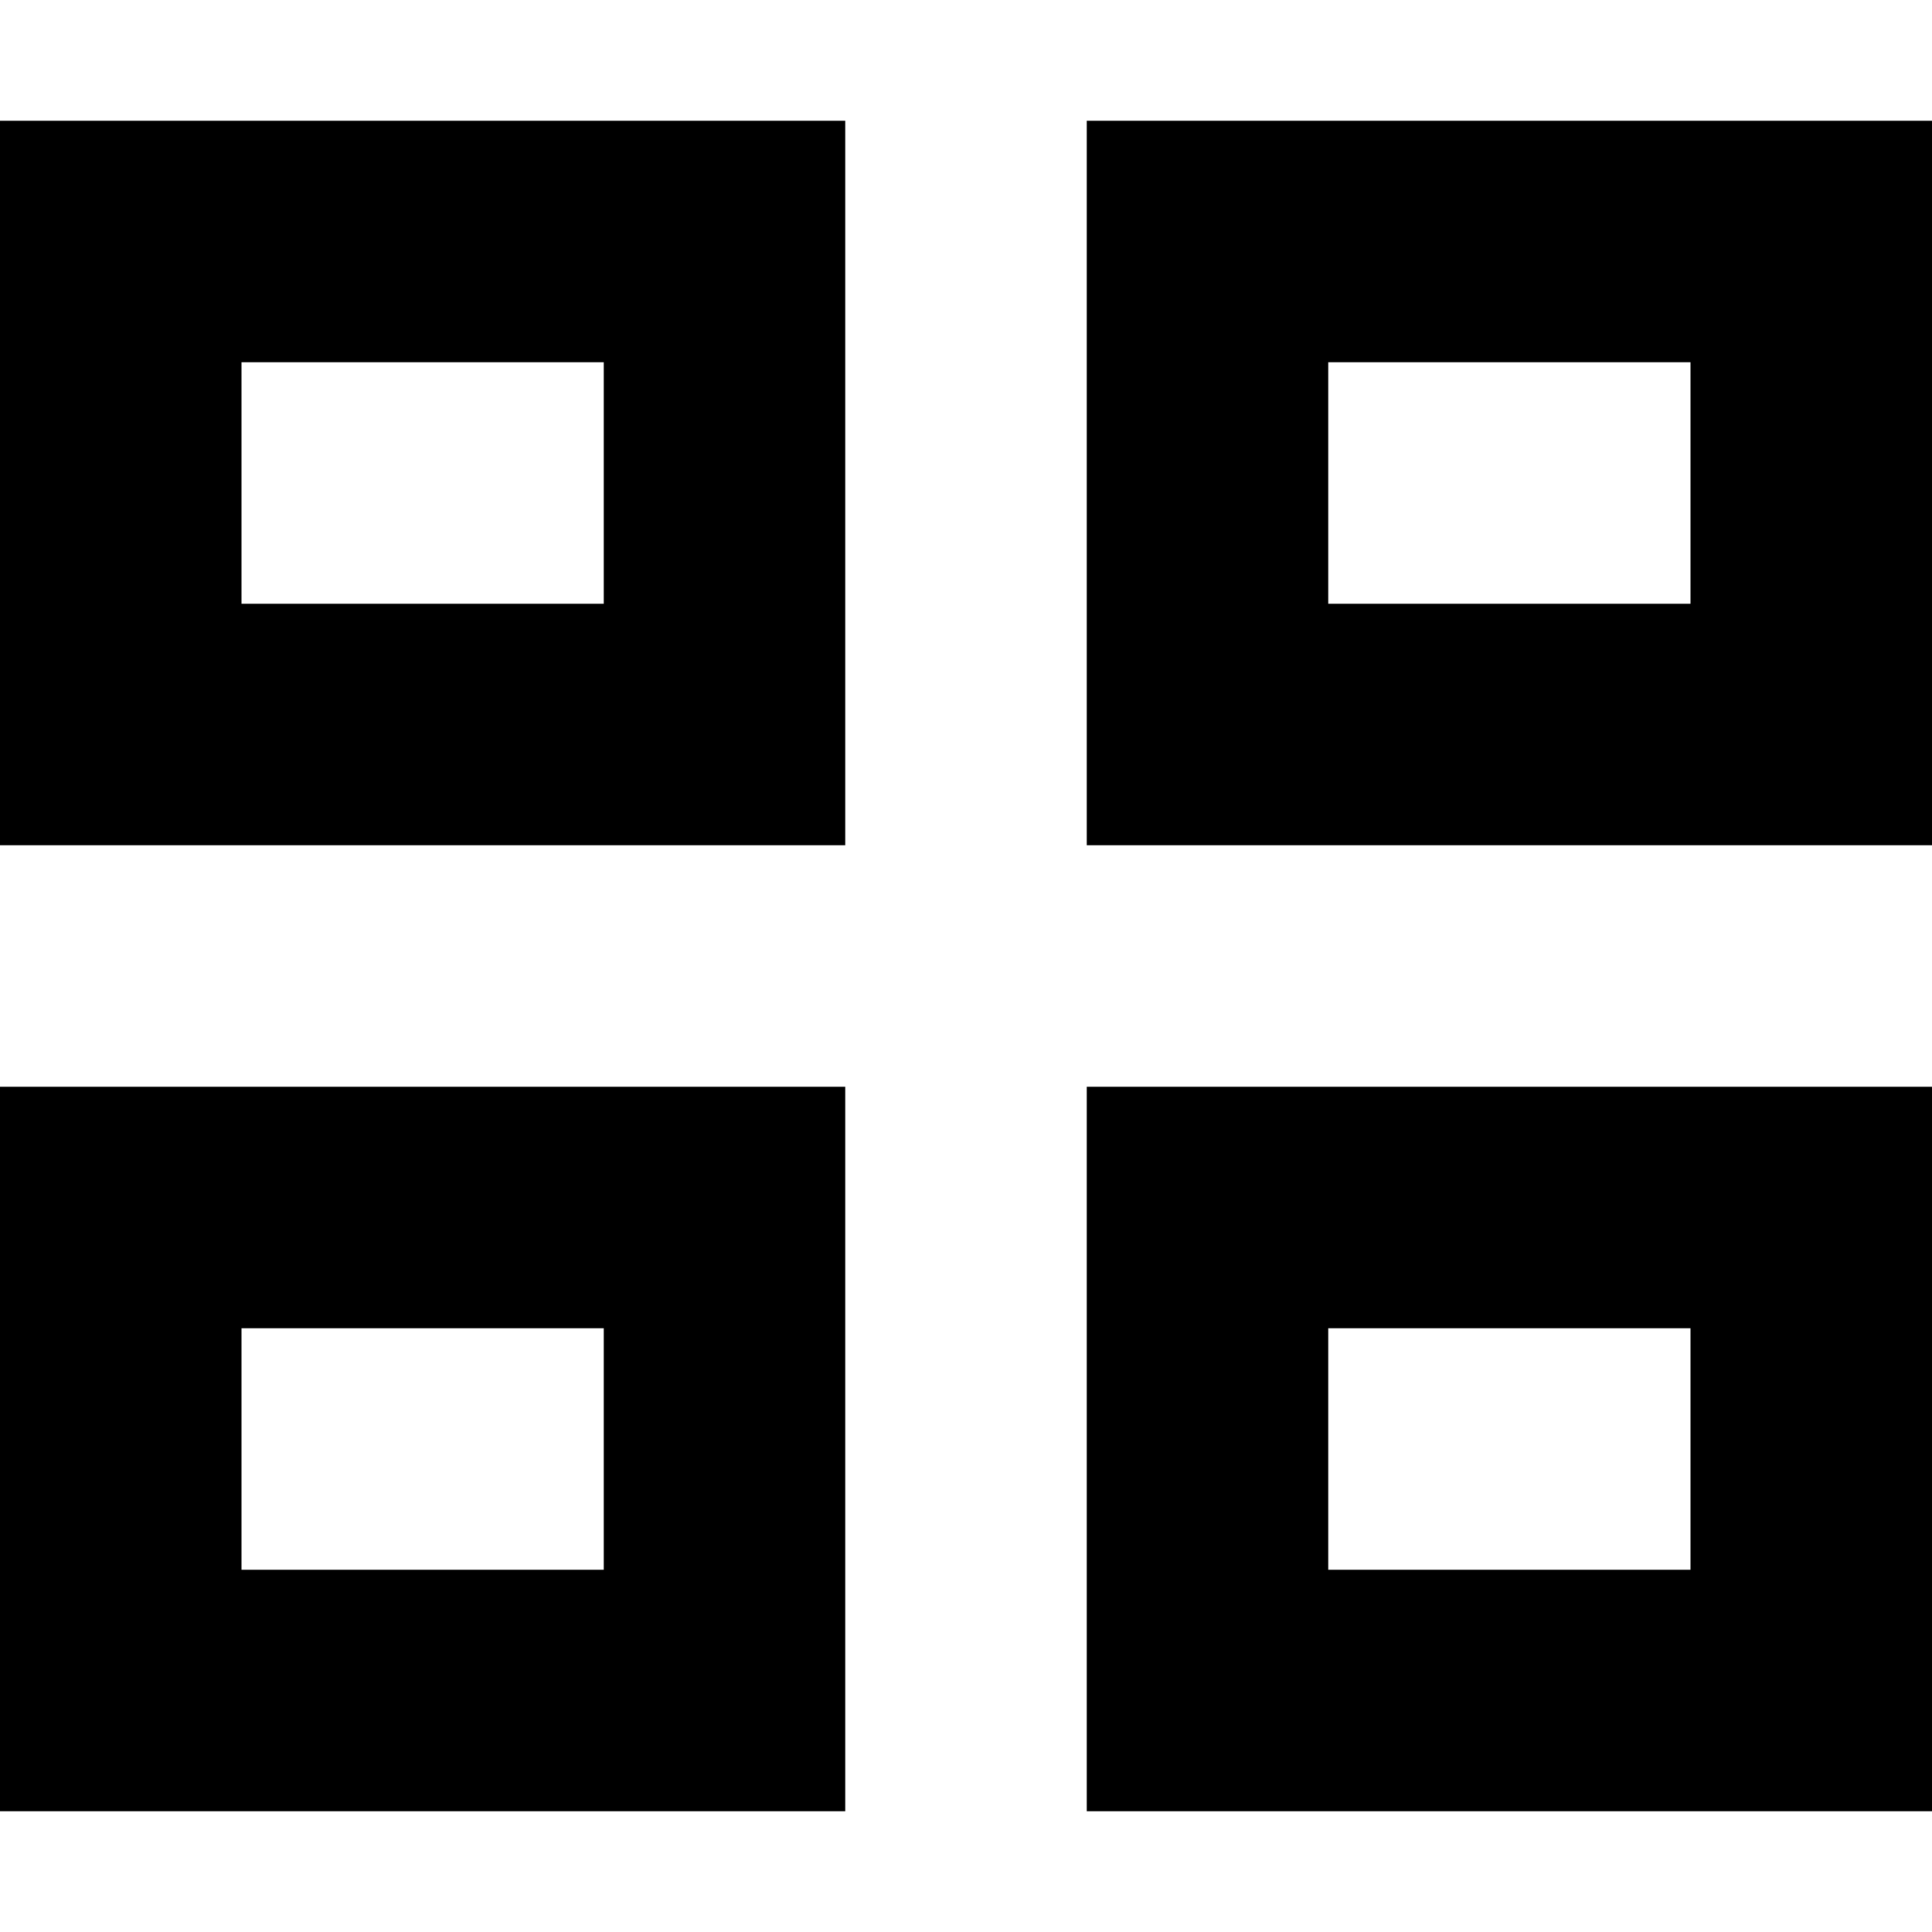
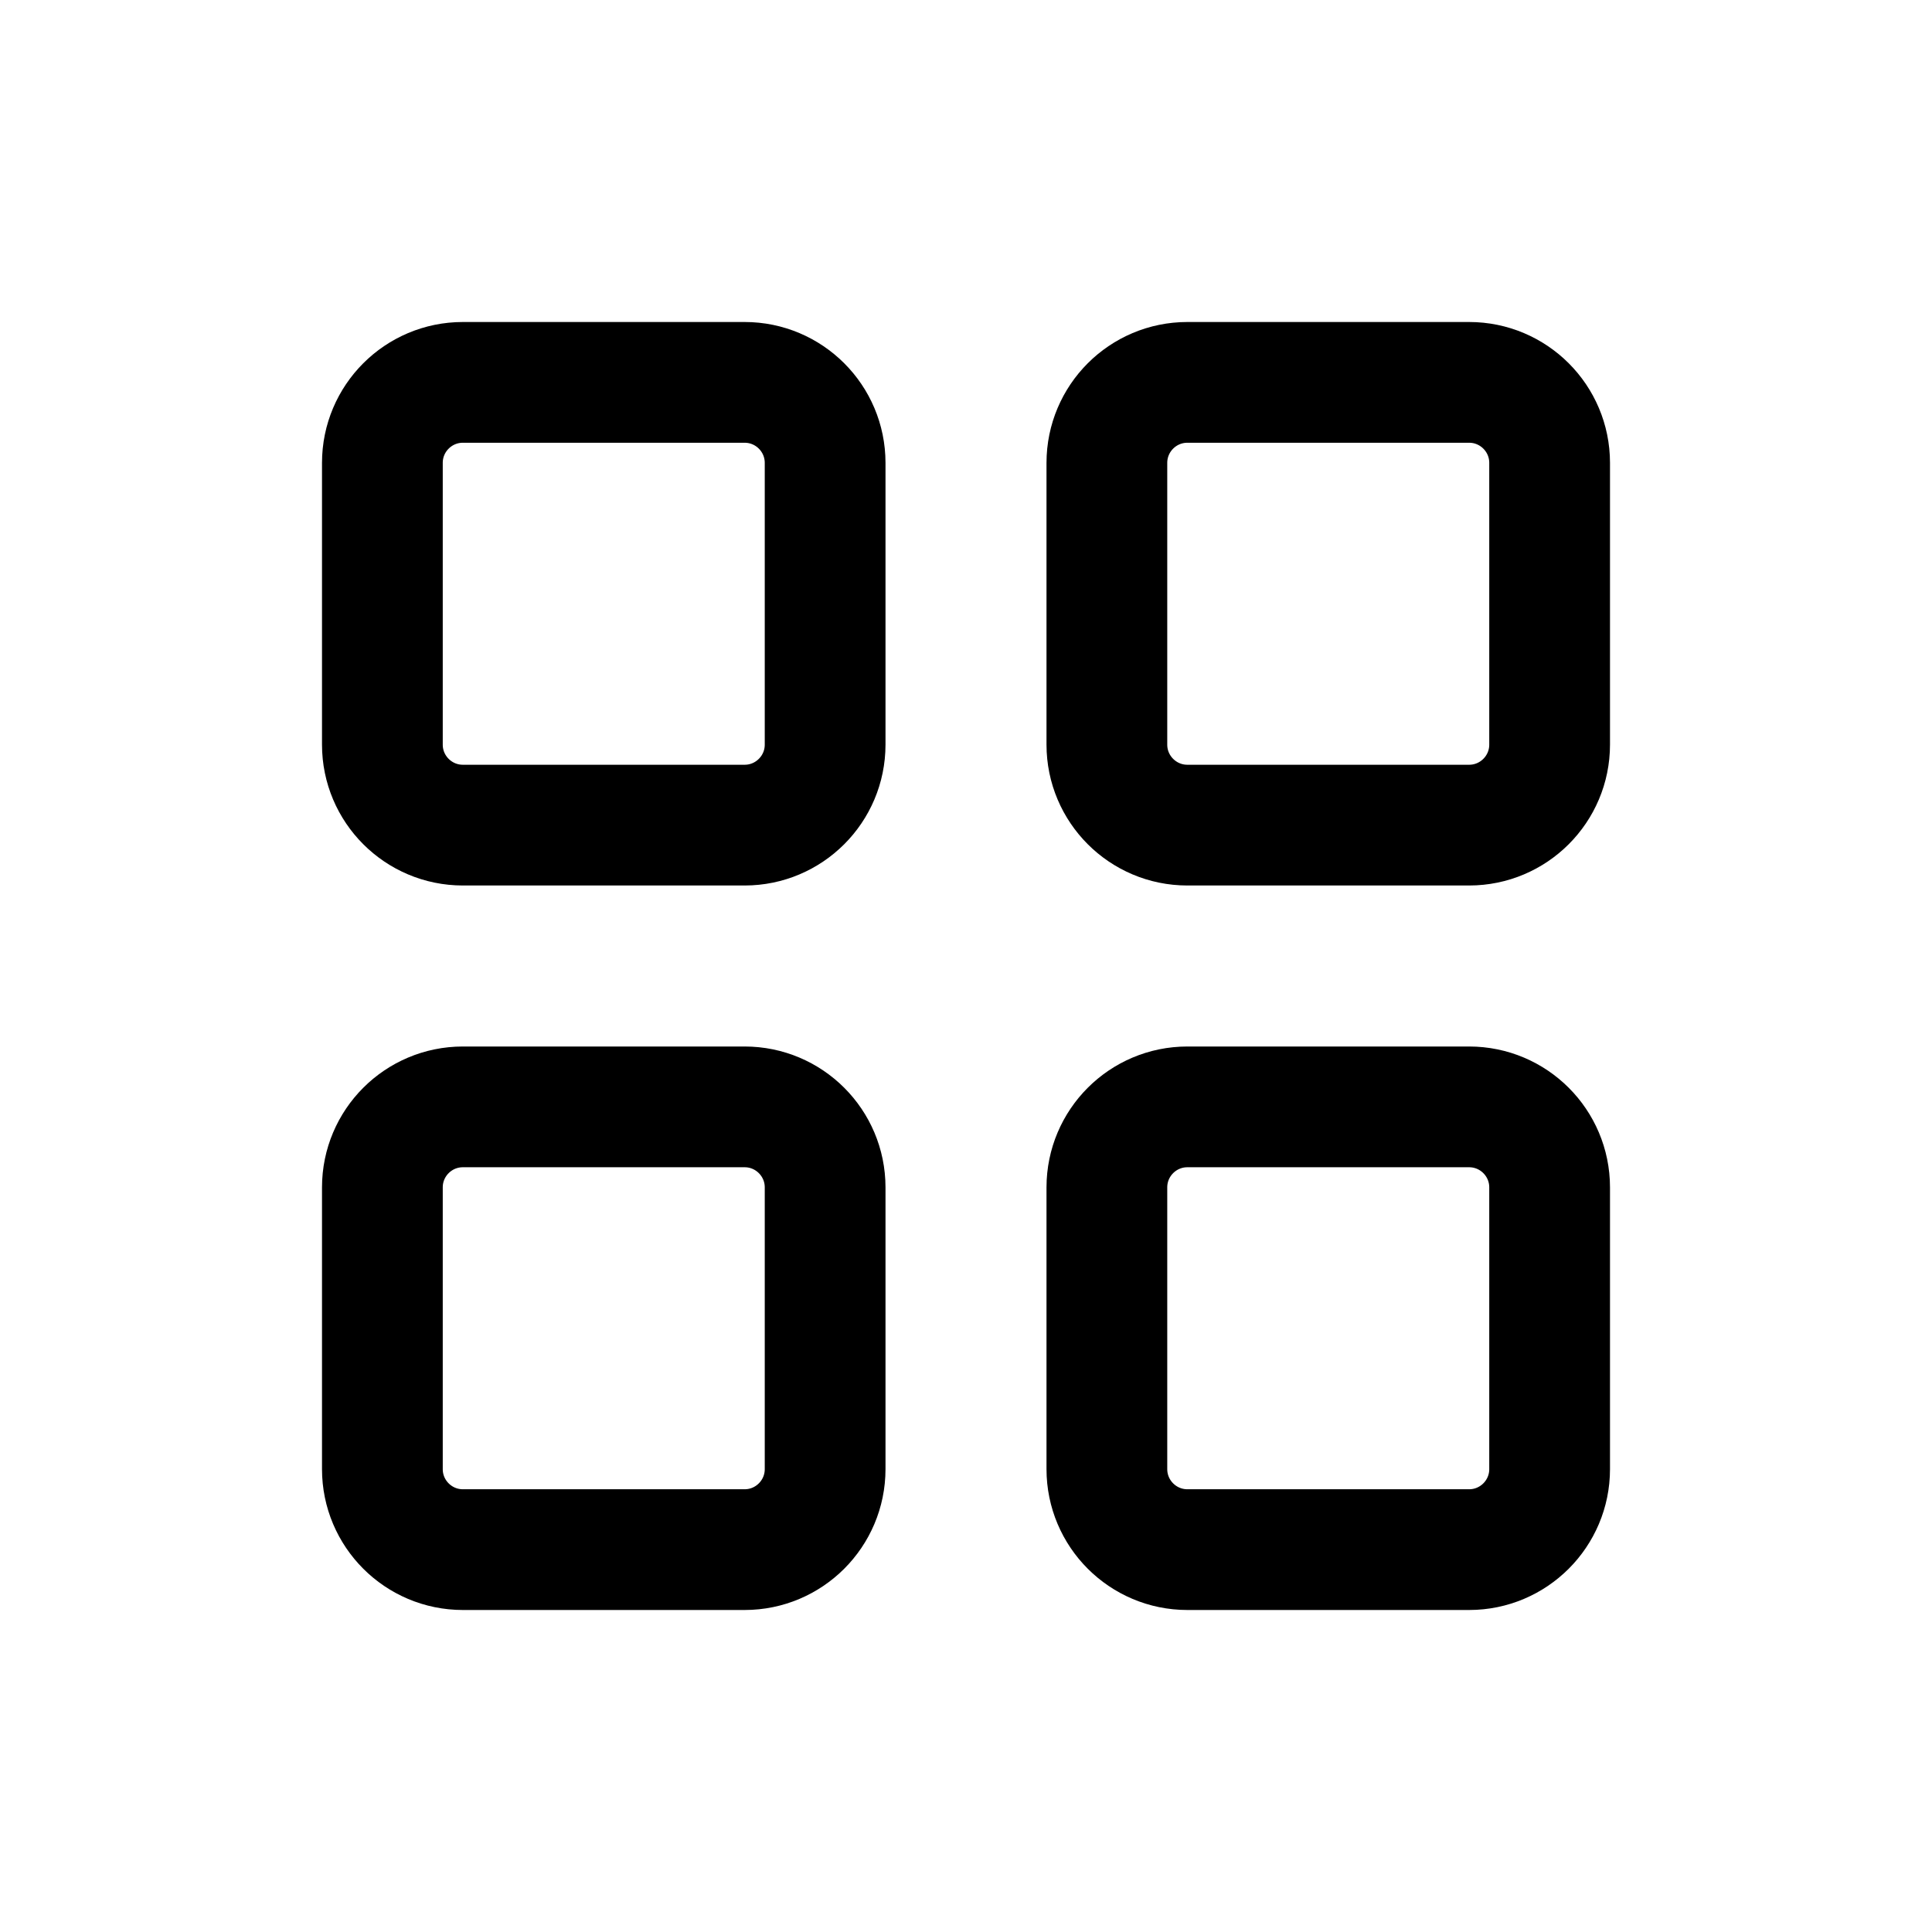
- <svg xmlns="http://www.w3.org/2000/svg" height="16" preserveAspectRatio="xMinYMid meet" viewBox="0 -1 16 16" width="16">
-   <path d="m9 14h7v-6h-7zm5-4v2h-3v-2zm-7-2h-7v6h7zm-5 4v-2h3v2zm7-12v6h7v-6zm5 4h-3v-2h3zm-7-4h-7v6h7zm-5 4v-2h3v2z" />
+ <svg xmlns="http://www.w3.org/2000/svg" width="24" height="24" fill="none" viewBox="0 0 24 24">
+   <path stroke="currentColor" stroke-linecap="round" stroke-linejoin="round" stroke-width="1.5" d="M4.75 5.75C4.75 5.198 5.198 4.75 5.75 4.75H9.25C9.802 4.75 10.25 5.198 10.25 5.75V9.25C10.25 9.802 9.802 10.25 9.25 10.25H5.75C5.198 10.25 4.75 9.802 4.75 9.25V5.75Z" />
+   <path stroke="currentColor" stroke-linecap="round" stroke-linejoin="round" stroke-width="1.5" d="M4.75 14.75C4.75 14.198 5.198 13.75 5.75 13.75H9.25C9.802 13.75 10.25 14.198 10.25 14.75V18.25C10.25 18.802 9.802 19.25 9.25 19.25H5.75C5.198 19.25 4.75 18.802 4.75 18.25V14.75Z" />
+   <path stroke="currentColor" stroke-linecap="round" stroke-linejoin="round" stroke-width="1.5" d="M13.75 5.75C13.75 5.198 14.198 4.75 14.75 4.75H18.25C18.802 4.75 19.25 5.198 19.25 5.75V9.25C19.25 9.802 18.802 10.25 18.25 10.25H14.75C14.198 10.25 13.75 9.802 13.75 9.25V5.75Z" />
+   <path stroke="currentColor" stroke-linecap="round" stroke-linejoin="round" stroke-width="1.5" d="M13.75 14.75C13.75 14.198 14.198 13.75 14.75 13.75H18.25C18.802 13.75 19.25 14.198 19.25 14.75V18.25C19.25 18.802 18.802 19.25 18.25 19.25H14.75C14.198 19.25 13.75 18.802 13.75 18.25V14.75Z" />
</svg>
